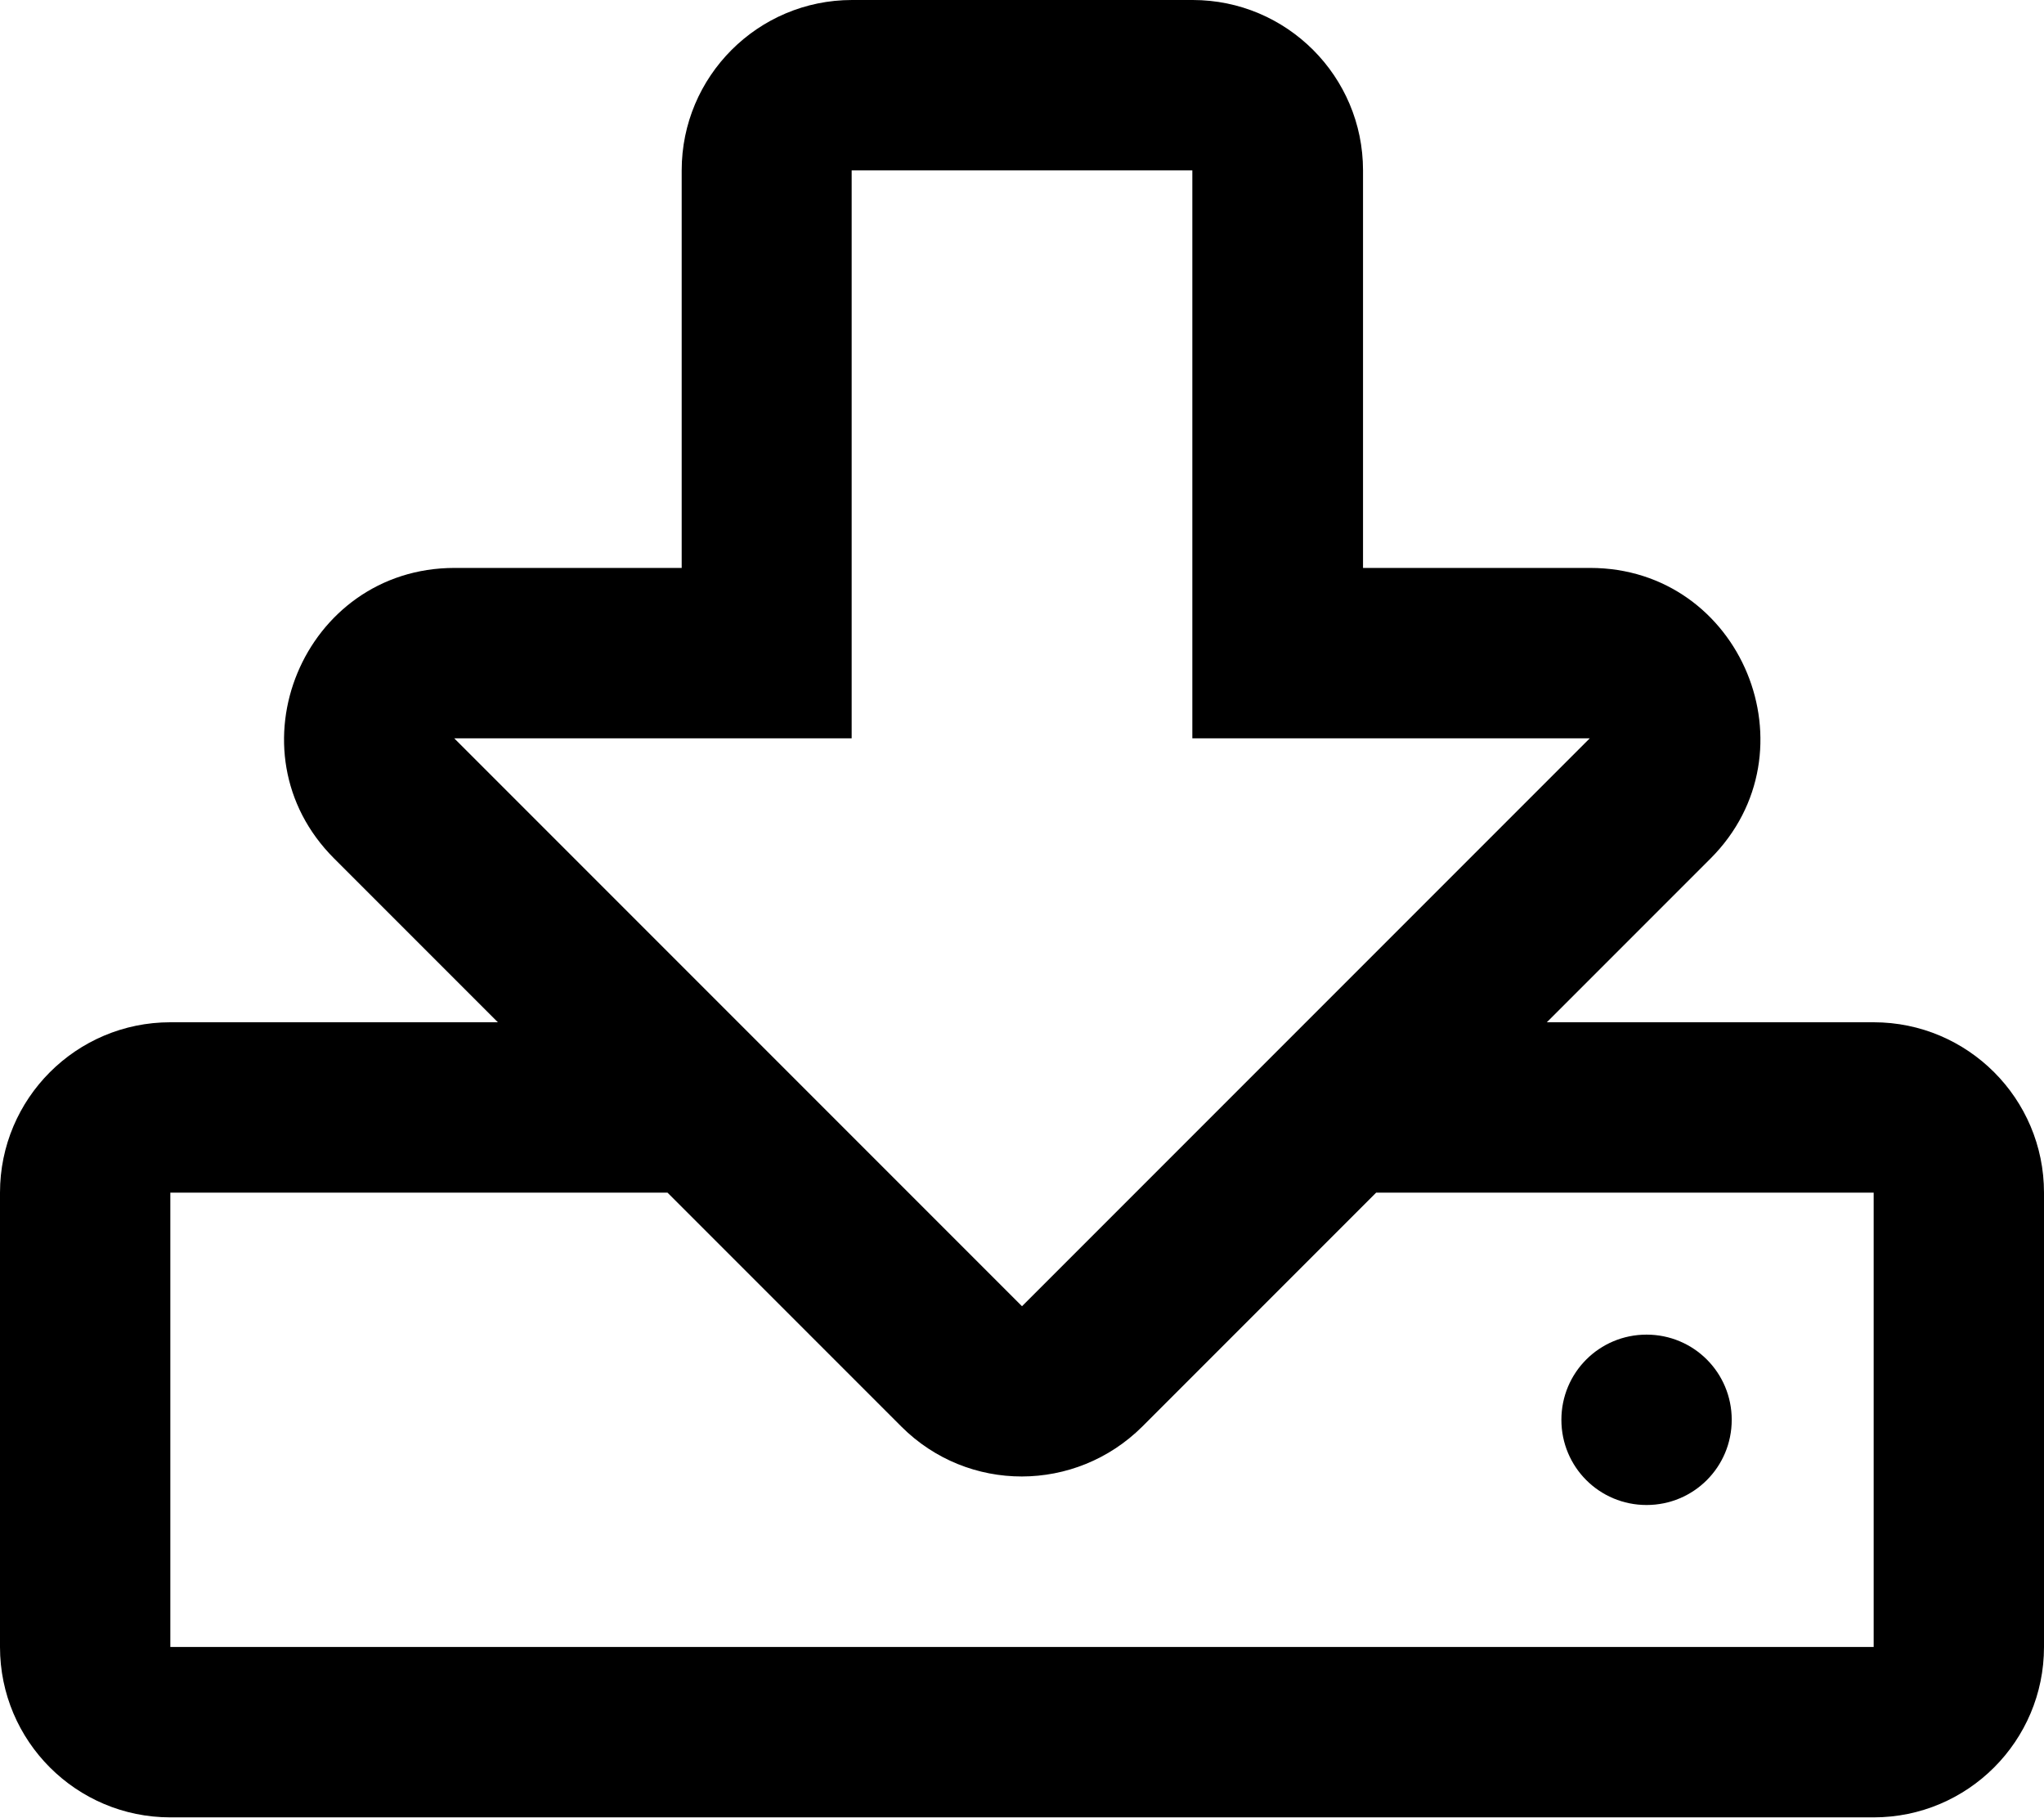
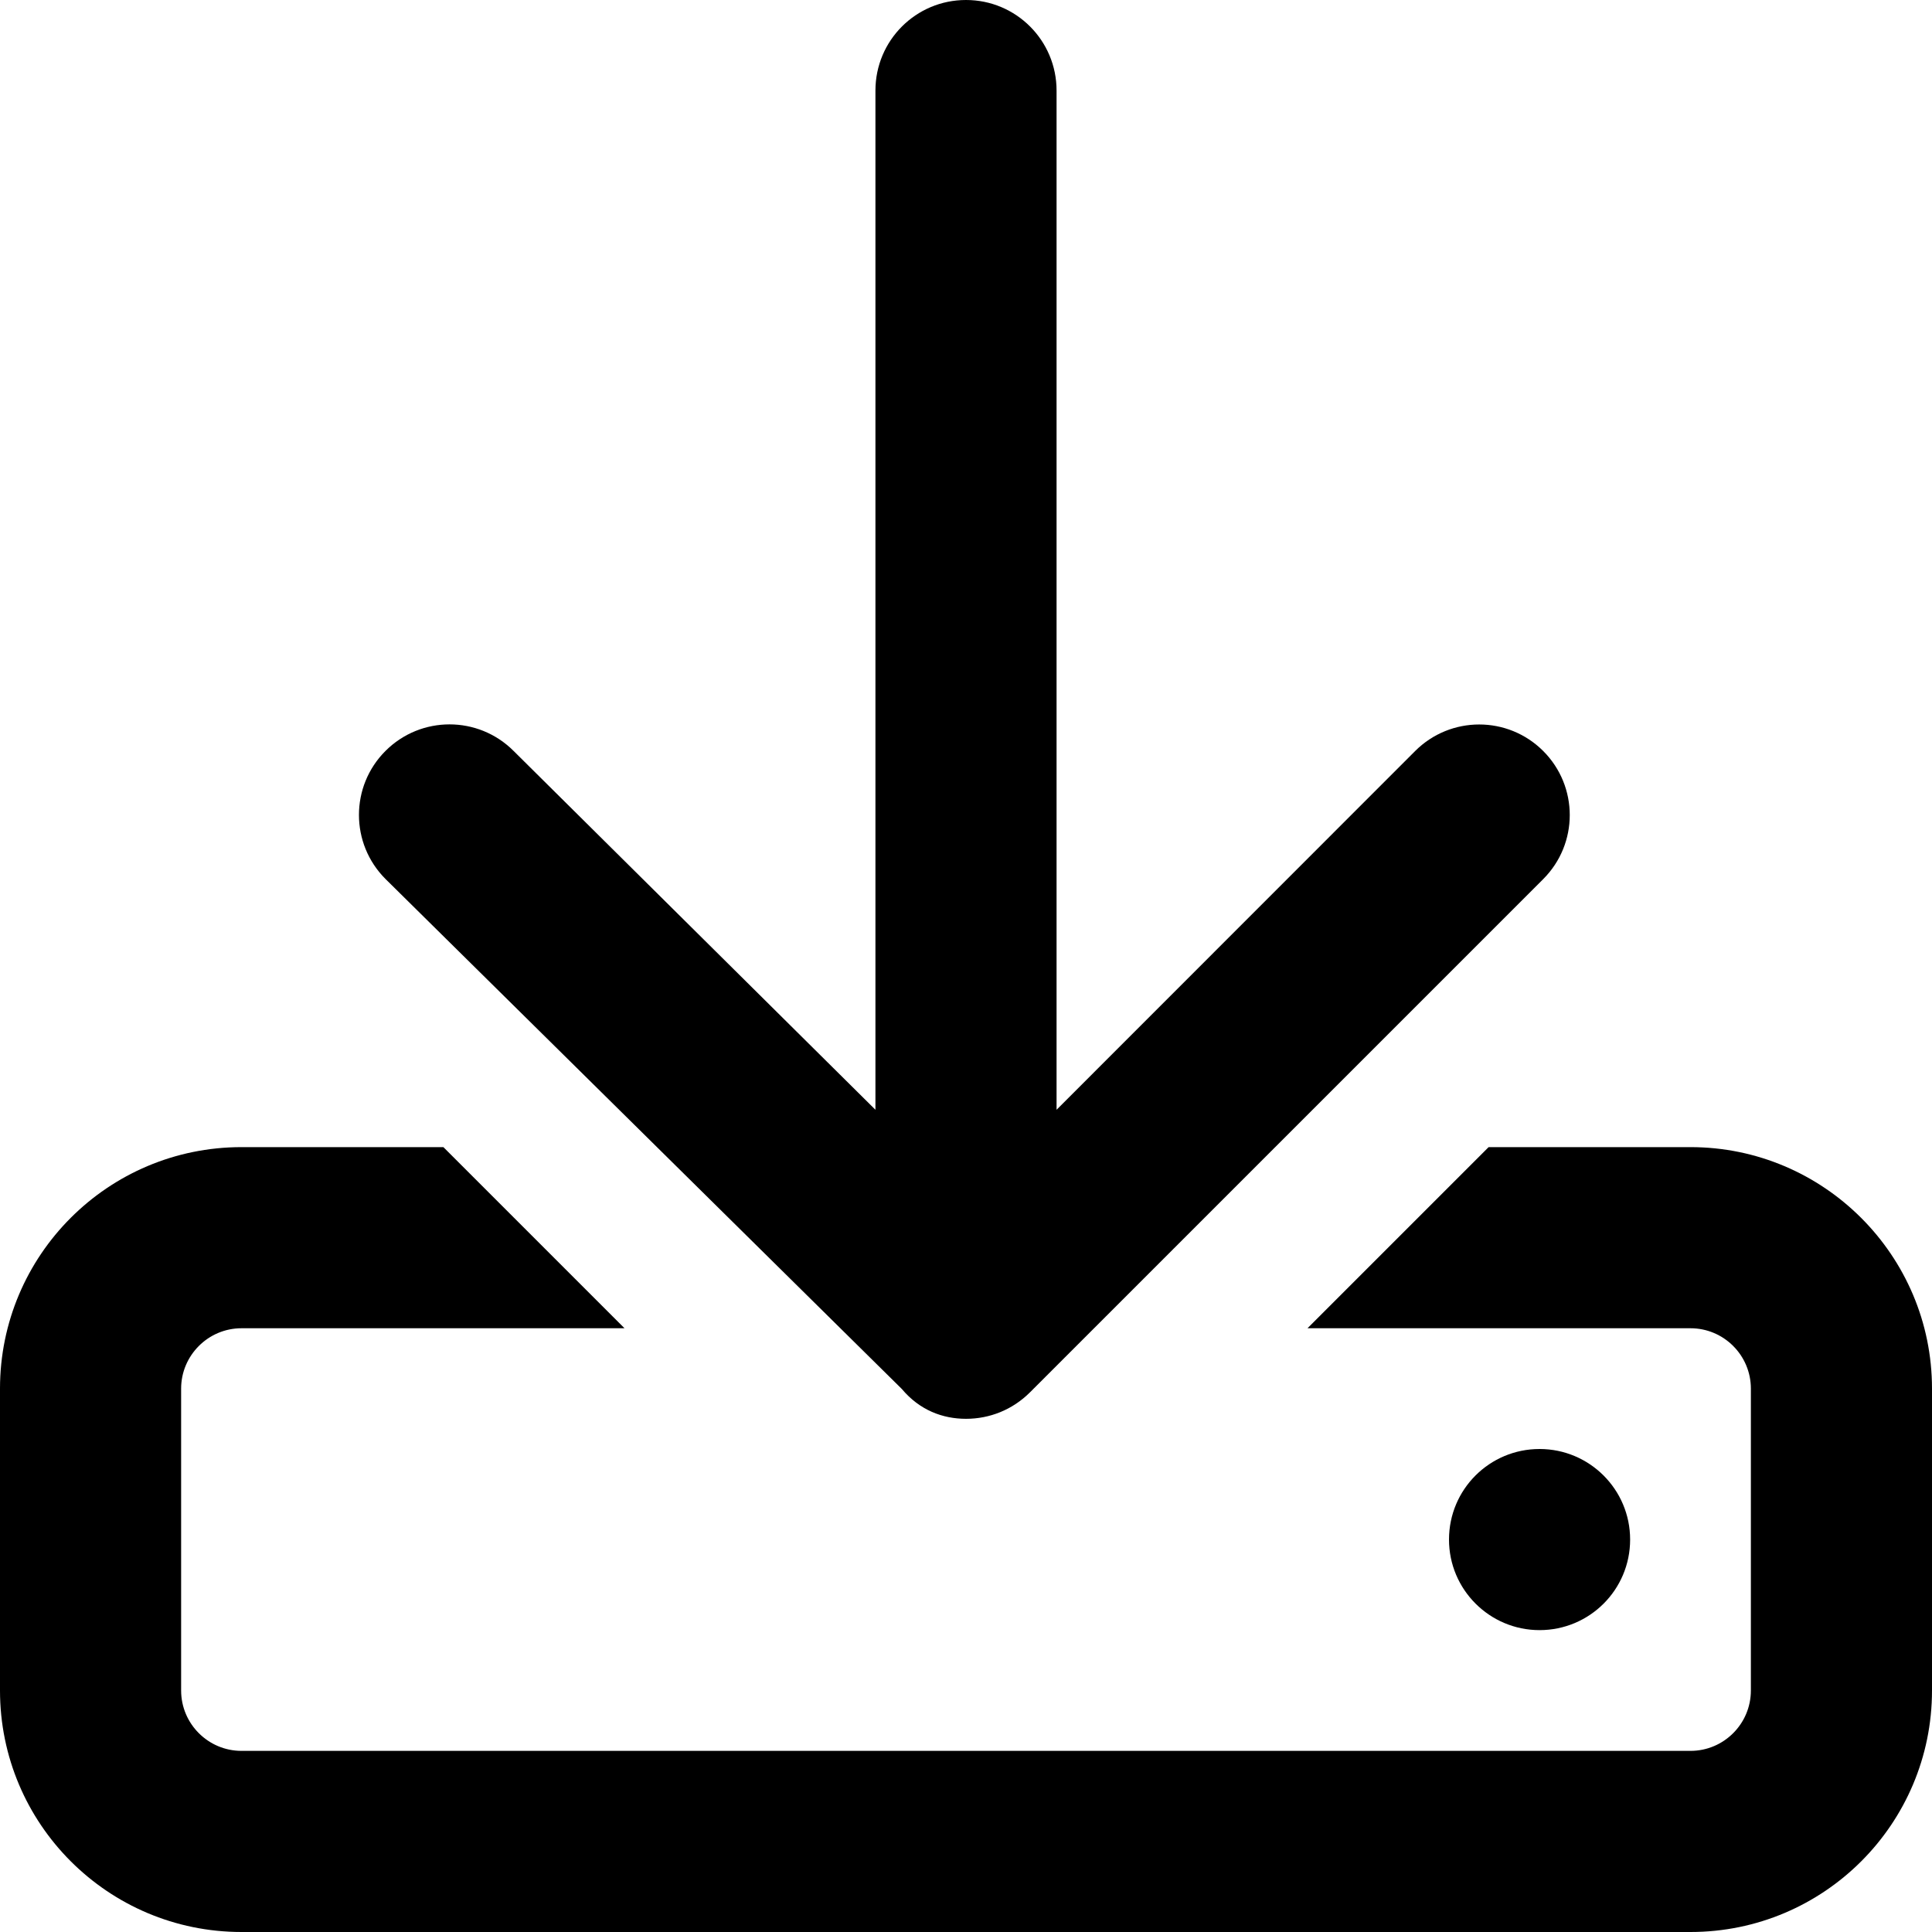
- <svg xmlns="http://www.w3.org/2000/svg" viewBox="0 0 576 512">
-   <path d="M528 288h-92.1l46.1-46.1c30.1-30.1 8.8-81.9-33.9-81.9h-64V48c0-26.5-21.5-48-48-48h-96c-26.5 0-48 21.5-48 48v112h-64c-42.6 0-64.2 51.7-33.9 81.9l46.1 46.1H48c-26.5 0-48 21.5-48 48v128c0 26.5 21.5 48 48 48h480c26.5 0 48-21.5 48-48V336c0-26.5-21.5-48-48-48zm-400-80h112V48h96v160h112L288 368 128 208zm400 256H48V336h140.1l65.9 65.9c18.8 18.8 49.1 18.7 67.9 0l65.9-65.9H528v128zm-88-64c0-13.3 10.7-24 24-24s24 10.7 24 24-10.7 24-24 24-24-10.7-24-24z" />
+ <svg xmlns="http://www.w3.org/2000/svg" viewBox="0 0 512 512">
+   <path d="M448 304h-53.5l-48 48H448c8.822 0 16 7.178 16 16V448c0 8.822-7.178 16-16 16H64c-8.822 0-16-7.178-16-16v-80C48 359.2 55.18 352 64 352h101.5l-48-48H64c-35.35 0-64 28.65-64 64V448c0 35.35 28.65 64 64 64h384c35.35 0 64-28.65 64-64v-80C512 332.7 483.3 304 448 304zM432 408c0-13.26-10.75-24-24-24S384 394.7 384 408c0 13.25 10.75 24 24 24S432 421.3 432 408zM239 368.1C243.7 373.7 249.8 376 256 376s12.28-2.344 16.97-7.031l136-136c9.375-9.375 9.375-24.56 0-33.94s-24.56-9.375-33.94 0L280 294.1V24C280 10.75 269.3 0 256 0S232 10.75 232 24v270.1L136.1 199c-9.375-9.375-24.56-9.375-33.94 0s-9.375 24.56 0 33.94L239 368.1z" />
</svg>
